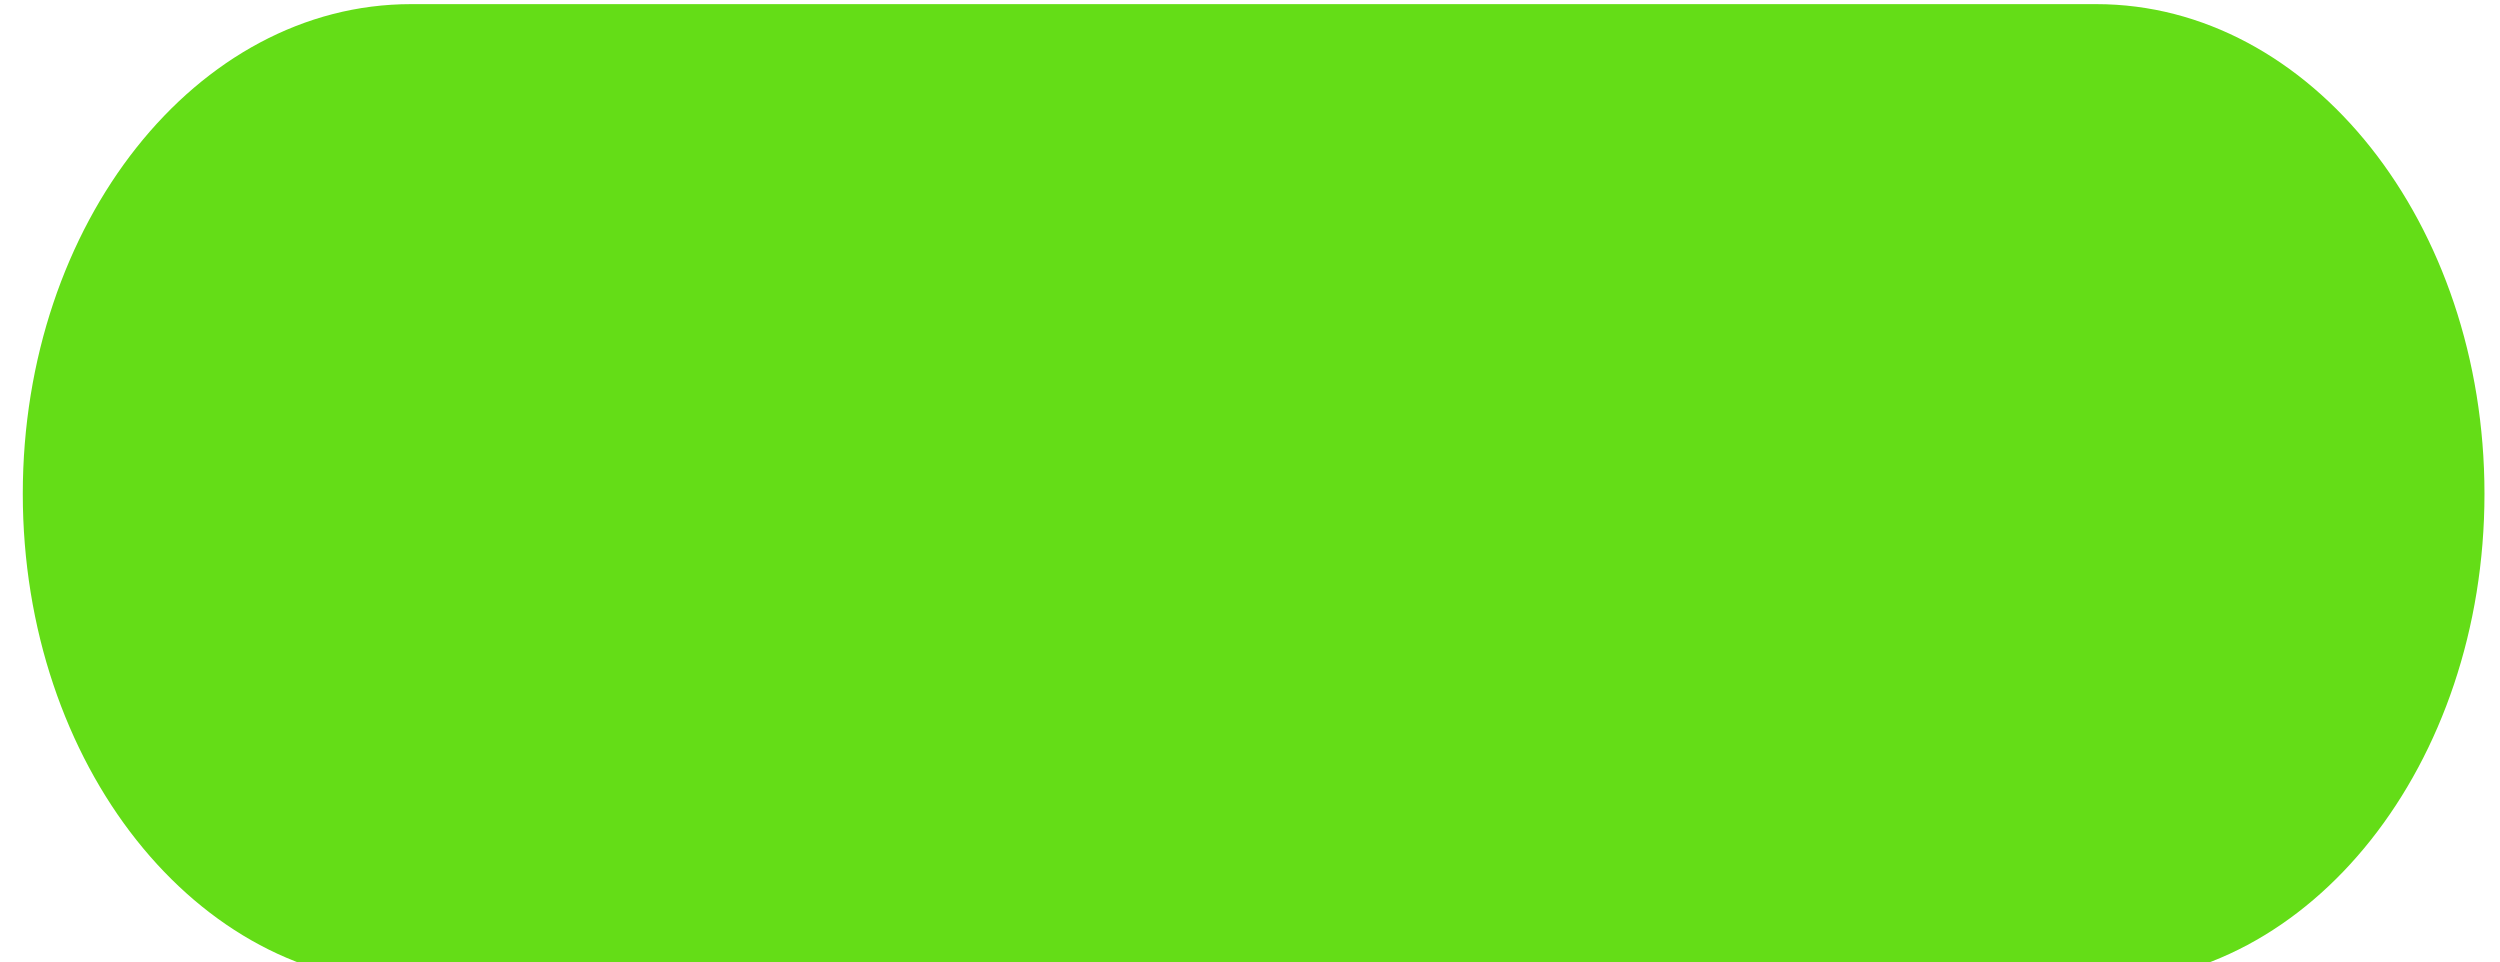
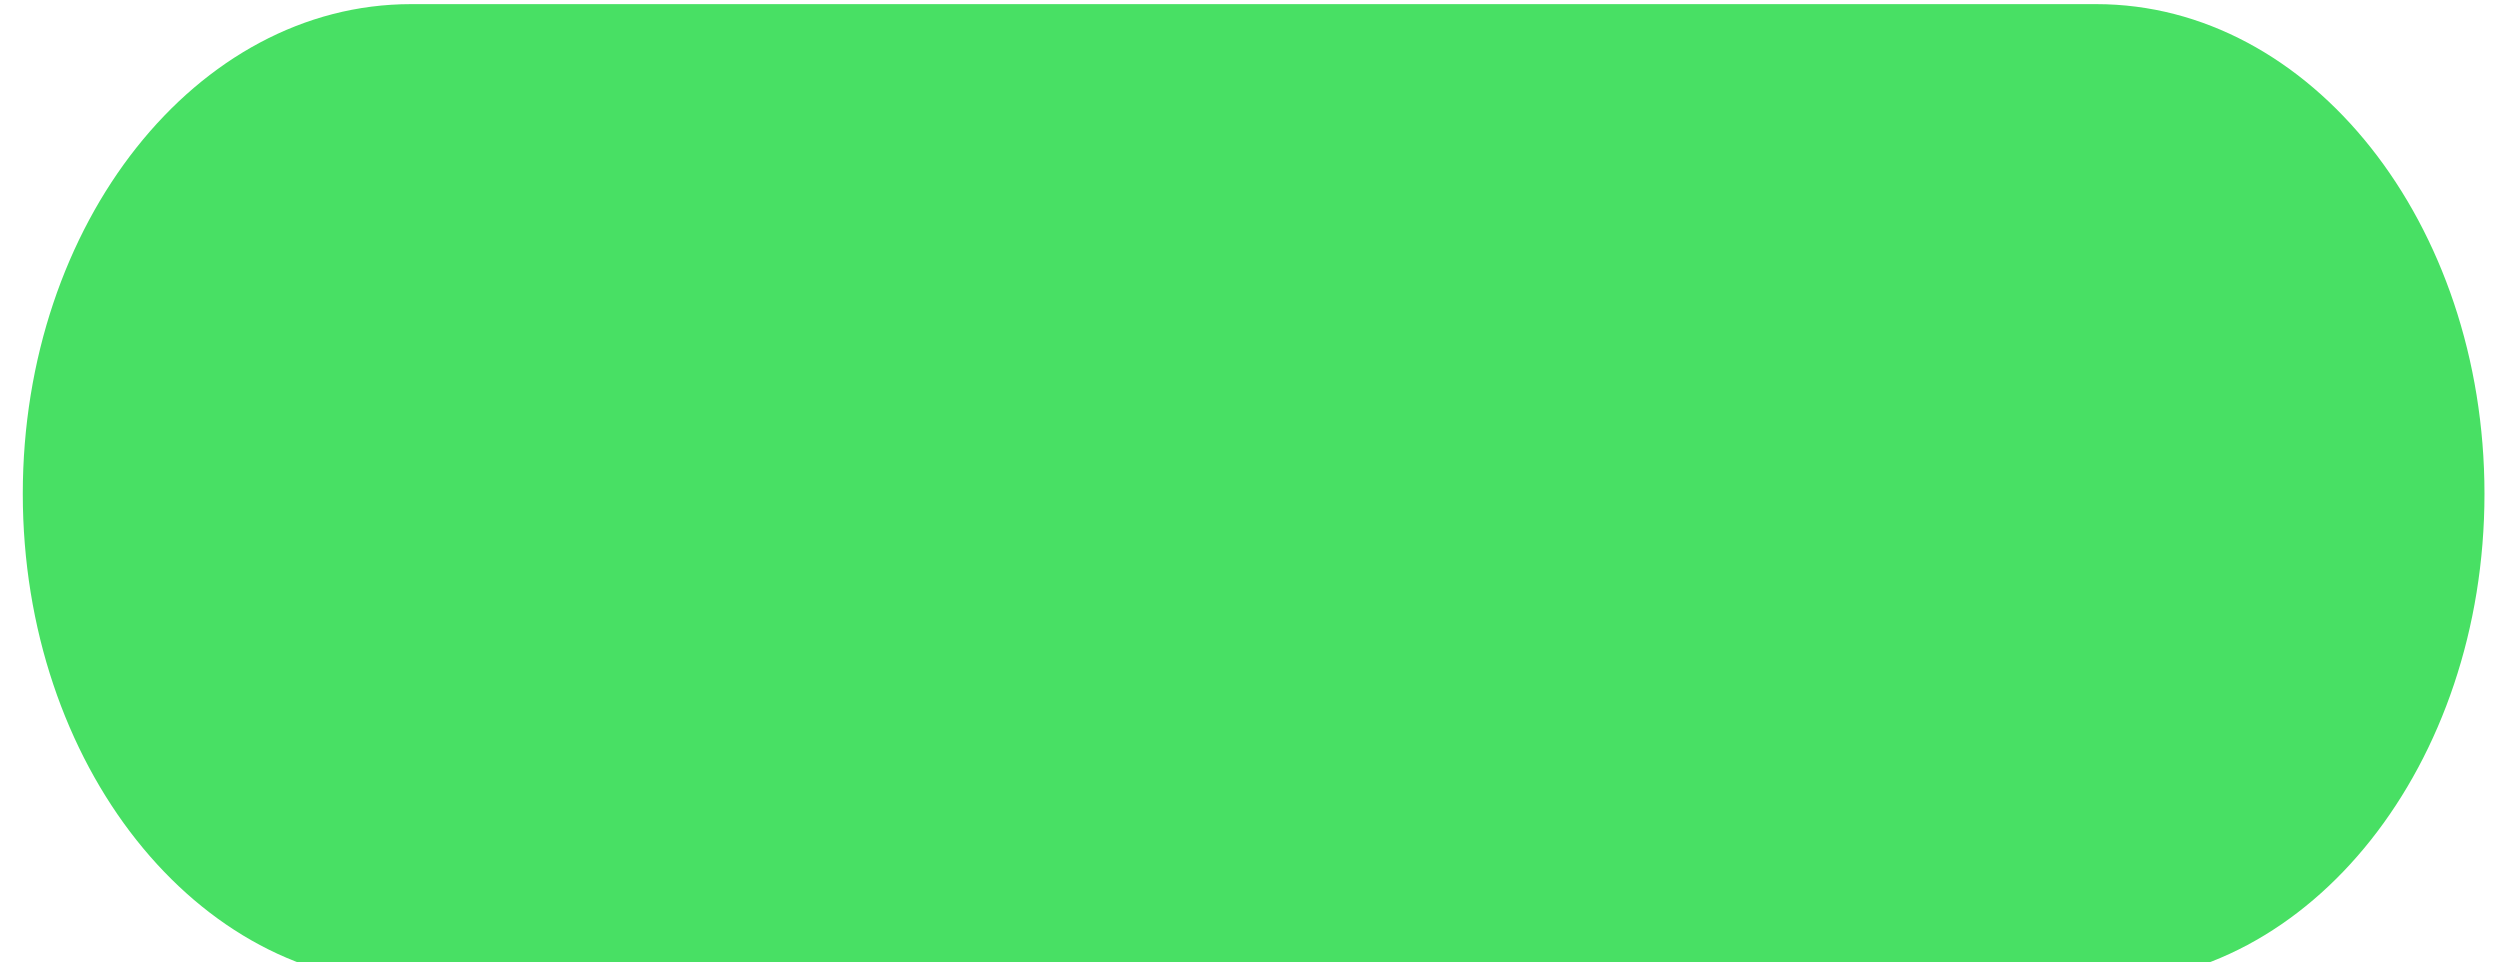
<svg xmlns="http://www.w3.org/2000/svg" xmlns:xlink="http://www.w3.org/1999/xlink" width="52" height="20" id="svg7539" version="1.1">
  <defs id="defs7541">
    <marker orient="auto" refY="0" refX="0" id="Arrow1Lend" style="overflow:visible">
      <path id="path3813" d="M 0,0 5,-5 -12.5,0 5,5 0,0 Z" style="fill-rule:evenodd;stroke:#000000;stroke-width:1pt" transform="matrix(-0.8,0,0,-0.8,-10,0)" />
    </marker>
    <marker orient="auto" refY="0" refX="0" id="Arrow1Lstart" style="overflow:visible">
      <path id="path3810" d="M 0,0 5,-5 -12.5,0 5,5 0,0 Z" style="fill-rule:evenodd;stroke:#000000;stroke-width:1pt" transform="matrix(0.8,0,0,0.8,10,0)" />
    </marker>
    <linearGradient id="linearGradient3837">
      <stop style="stop-color:#000000;stop-opacity:0.447;" offset="0" id="stop3839" />
      <stop id="stop3841" offset="0.476" style="stop-color:#000000;stop-opacity:0.275;" />
      <stop style="stop-color:#000000;stop-opacity:0.255;" offset="0.974" id="stop3843" />
      <stop style="stop-color:#000000;stop-opacity:0.188;" offset="1" id="stop3845" />
    </linearGradient>
    <linearGradient id="linearGradient3819">
      <stop style="stop-color:#000000;stop-opacity:0.447;" offset="0" id="stop3821" />
      <stop id="stop3823" offset="0.048" style="stop-color:#000000;stop-opacity:1" />
      <stop style="stop-color:#000000;stop-opacity:0.255;" offset="0.974" id="stop3825" />
      <stop style="stop-color:#000000;stop-opacity:0.188;" offset="1" id="stop3827" />
    </linearGradient>
    <linearGradient xlink:href="#linearGradient4929-9-0-03-2-2-2-3-9-7-3-7-7-2-6-3-4-7-3-3" id="linearGradient7362" gradientUnits="userSpaceOnUse" gradientTransform="matrix(0.7662338,0,0,1.095238,-297.6493,-420.3883)" x1="617.509" y1="446.545" x2="617.509" y2="457.801" />
    <linearGradient id="linearGradient4929-9-0-03-2-2-2-3-9-7-3-7-7-2-6-3-4-7-3-3">
      <stop id="stop4931-7-3-3-9-6-4-6-1-9-5-2-4-0-3-4-8-9-6-8" style="stop-color:#ffffff;stop-opacity:1" offset="0" />
      <stop id="stop4933-0-1-2-7-9-6-0-7-8-0-4-1-4-6-6-1-0-2-4" style="stop-color:#ffffff;stop-opacity:0" offset="1" />
    </linearGradient>
    <linearGradient xlink:href="#linearGradient4695-1-4-3-5-0-6" id="linearGradient7365" gradientUnits="userSpaceOnUse" gradientTransform="matrix(0.2422908,0,0,0.9047619,83.97378,-280.6678)" x1="292.857" y1="211.076" x2="292.857" y2="233.827" />
    <linearGradient id="linearGradient4695-1-4-3-5-0-6">
      <stop id="stop4697-9-9-7-0-1-5" style="stop-color:#000000;stop-opacity:0.33;" offset="0" />
      <stop id="stop4699-5-8-9-0-4-0" style="stop-color:#000000;stop-opacity:0" offset="1" />
    </linearGradient>
    <linearGradient id="linearGradient4751-5-4-1-2-9-1-2-3-365-589-154-4-7-64-3-8-6-5-3">
      <stop id="stop9737-3-0-8-1-8-3-3-0" style="stop-color:#ffffff;stop-opacity:1" offset="0" />
      <stop id="stop9739-4-8-0-7-48-9-7-7" style="stop-color:#ebebeb;stop-opacity:1" offset="1" />
    </linearGradient>
    <linearGradient y2="266.218" x2="257.578" y1="289.329" x1="257.578" gradientTransform="matrix(2.065481,0,0,1.038461,-6.556808,-369.6725)" gradientUnits="userSpaceOnUse" id="linearGradient7810" xlink:href="#linearGradient4751-5-4-1-2-9-1-2-3-365-589-154-4-7-64-3-8-6-5-3" />
    <linearGradient gradientTransform="matrix(0.4117647,0,0,0.4117647,-2.17647,-3)" gradientUnits="userSpaceOnUse" xlink:href="#linearGradient4215-8-4-7-28" id="linearGradient6387" y2="8.093" x2="38.977" y1="59.968" x1="38.977" />
    <linearGradient gradientTransform="matrix(0.5135135,0,0,0.5135135,-25.83613,-2.02128)" gradientUnits="userSpaceOnUse" xlink:href="#linearGradient4011-9-9-70-6-4" id="linearGradient6377" y2="44.341" x2="71.204" y1="6.238" x1="71.204" />
    <linearGradient id="linearGradient4215-8-4-7-28">
      <stop offset="0" style="stop-color:#bdbdbd;stop-opacity:1;" id="stop4217-1-2-7-5" />
      <stop offset="1" style="stop-color:#bdbdbd;stop-opacity:1;" id="stop4219-3-4-5-0" />
    </linearGradient>
    <linearGradient id="linearGradient4011-9-9-70-6-4">
      <stop offset="0" style="stop-color:#ffffff;stop-opacity:1" id="stop4013-5-4-3-4-3" />
      <stop offset="0.508" style="stop-color:#ffffff;stop-opacity:0.235" id="stop4015-1-5-70-6-7" />
      <stop offset="0.835" style="stop-color:#ffffff;stop-opacity:0.157" id="stop4017-7-0-13-7-0" />
      <stop offset="1" style="stop-color:#ffffff;stop-opacity:0.392" id="stop4019-1-12-7-5-0" />
    </linearGradient>
    <linearGradient xlink:href="#linearGradient27416-1" id="linearGradient3012" gradientUnits="userSpaceOnUse" gradientTransform="matrix(2.785809,0,0,0.9719081,-1785.294,-614.8992)" x1="731.057" y1="654.815" x2="731.057" y2="619.307" />
    <linearGradient id="linearGradient27416-1">
      <stop id="stop27420-2" style="stop-color:#55c1ec;stop-opacity:1" offset="0" />
      <stop id="stop27422-3" style="stop-color:#3689e6;stop-opacity:1" offset="1" />
    </linearGradient>
    <linearGradient y2="619.307" x2="731.057" y1="654.815" x1="731.057" gradientTransform="matrix(2.785809,0,0,0.9719081,-1900.78,-706.9847)" gradientUnits="userSpaceOnUse" id="linearGradient6179" xlink:href="#linearGradient27416-1" />
    <linearGradient id="linearGradient27416-1-7">
      <stop id="stop27420-2-2" style="stop-color:#55c1ec;stop-opacity:1" offset="0" />
      <stop id="stop27422-3-0" style="stop-color:#3689e6;stop-opacity:1" offset="1" />
    </linearGradient>
    <linearGradient y2="619.307" x2="731.057" y1="654.815" x1="731.057" gradientTransform="matrix(2.785809,0,0,0.9719081,-1783.794,-616.399)" gradientUnits="userSpaceOnUse" id="linearGradient3063" xlink:href="#linearGradient27416-1-7" />
    <linearGradient xlink:href="#linearGradient3768" id="linearGradient3818" gradientUnits="userSpaceOnUse" x1="8" y1="1" x2="8" y2="14" gradientTransform="matrix(0.8666702,0,0,0.9285741,1.066641,1037.397)" />
    <linearGradient id="linearGradient3768">
      <stop id="stop3770" offset="0" style="stop-color:#000000;stop-opacity:0.447;" />
      <stop style="stop-color:#000000;stop-opacity:0.275;" offset="0.078" id="stop3778" />
      <stop id="stop3774" offset="0.974" style="stop-color:#000000;stop-opacity:0.255;" />
      <stop id="stop3776" offset="1" style="stop-color:#000000;stop-opacity:0.188;" />
    </linearGradient>
    <linearGradient y2="14" x2="8" y1="1" x1="8" gradientTransform="matrix(0.8666702,0,0,0.9285741,95.06665,-87.96501)" gradientUnits="userSpaceOnUse" id="linearGradient3021" xlink:href="#linearGradient3768" />
    <linearGradient xlink:href="#linearGradient4215-8-4-7-28" id="linearGradient3816" x1="142" y1="-90" x2="142" y2="-69" gradientUnits="userSpaceOnUse" gradientTransform="matrix(1.003107,0,0,0.6750992,-0.4535751,-26.49162)" />
    <linearGradient xlink:href="#linearGradient4695-1-4-3-5-0-6" id="linearGradient3897" gradientUnits="userSpaceOnUse" gradientTransform="matrix(0.2422908,0,0,0.9047619,82.47354,-289.1678)" x1="292.857" y1="211.076" x2="292.857" y2="233.827" />
  </defs>
  <g id="layer1" transform="translate(-116,88)">
-     <rect ry="10.186" rx="8.075" y="-87.914" x="-167.677" height="20.371" width="51.203" id="rect3137" style="opacity:1;fill:#64dd17;fill-opacity:1;stroke-width:0;stroke-miterlimit:4;stroke-dasharray:none" transform="scale(-1,1)" />
+     <rect ry="10.186" rx="8.075" y="-87.914" x="-167.677" height="20.371" width="51.203" id="rect3137" style="opacity:1;fill:#48E064;fill-opacity:1;stroke-width:0;stroke-miterlimit:4;stroke-dasharray:none" transform="scale(-1,1)" />
  </g>
</svg>
